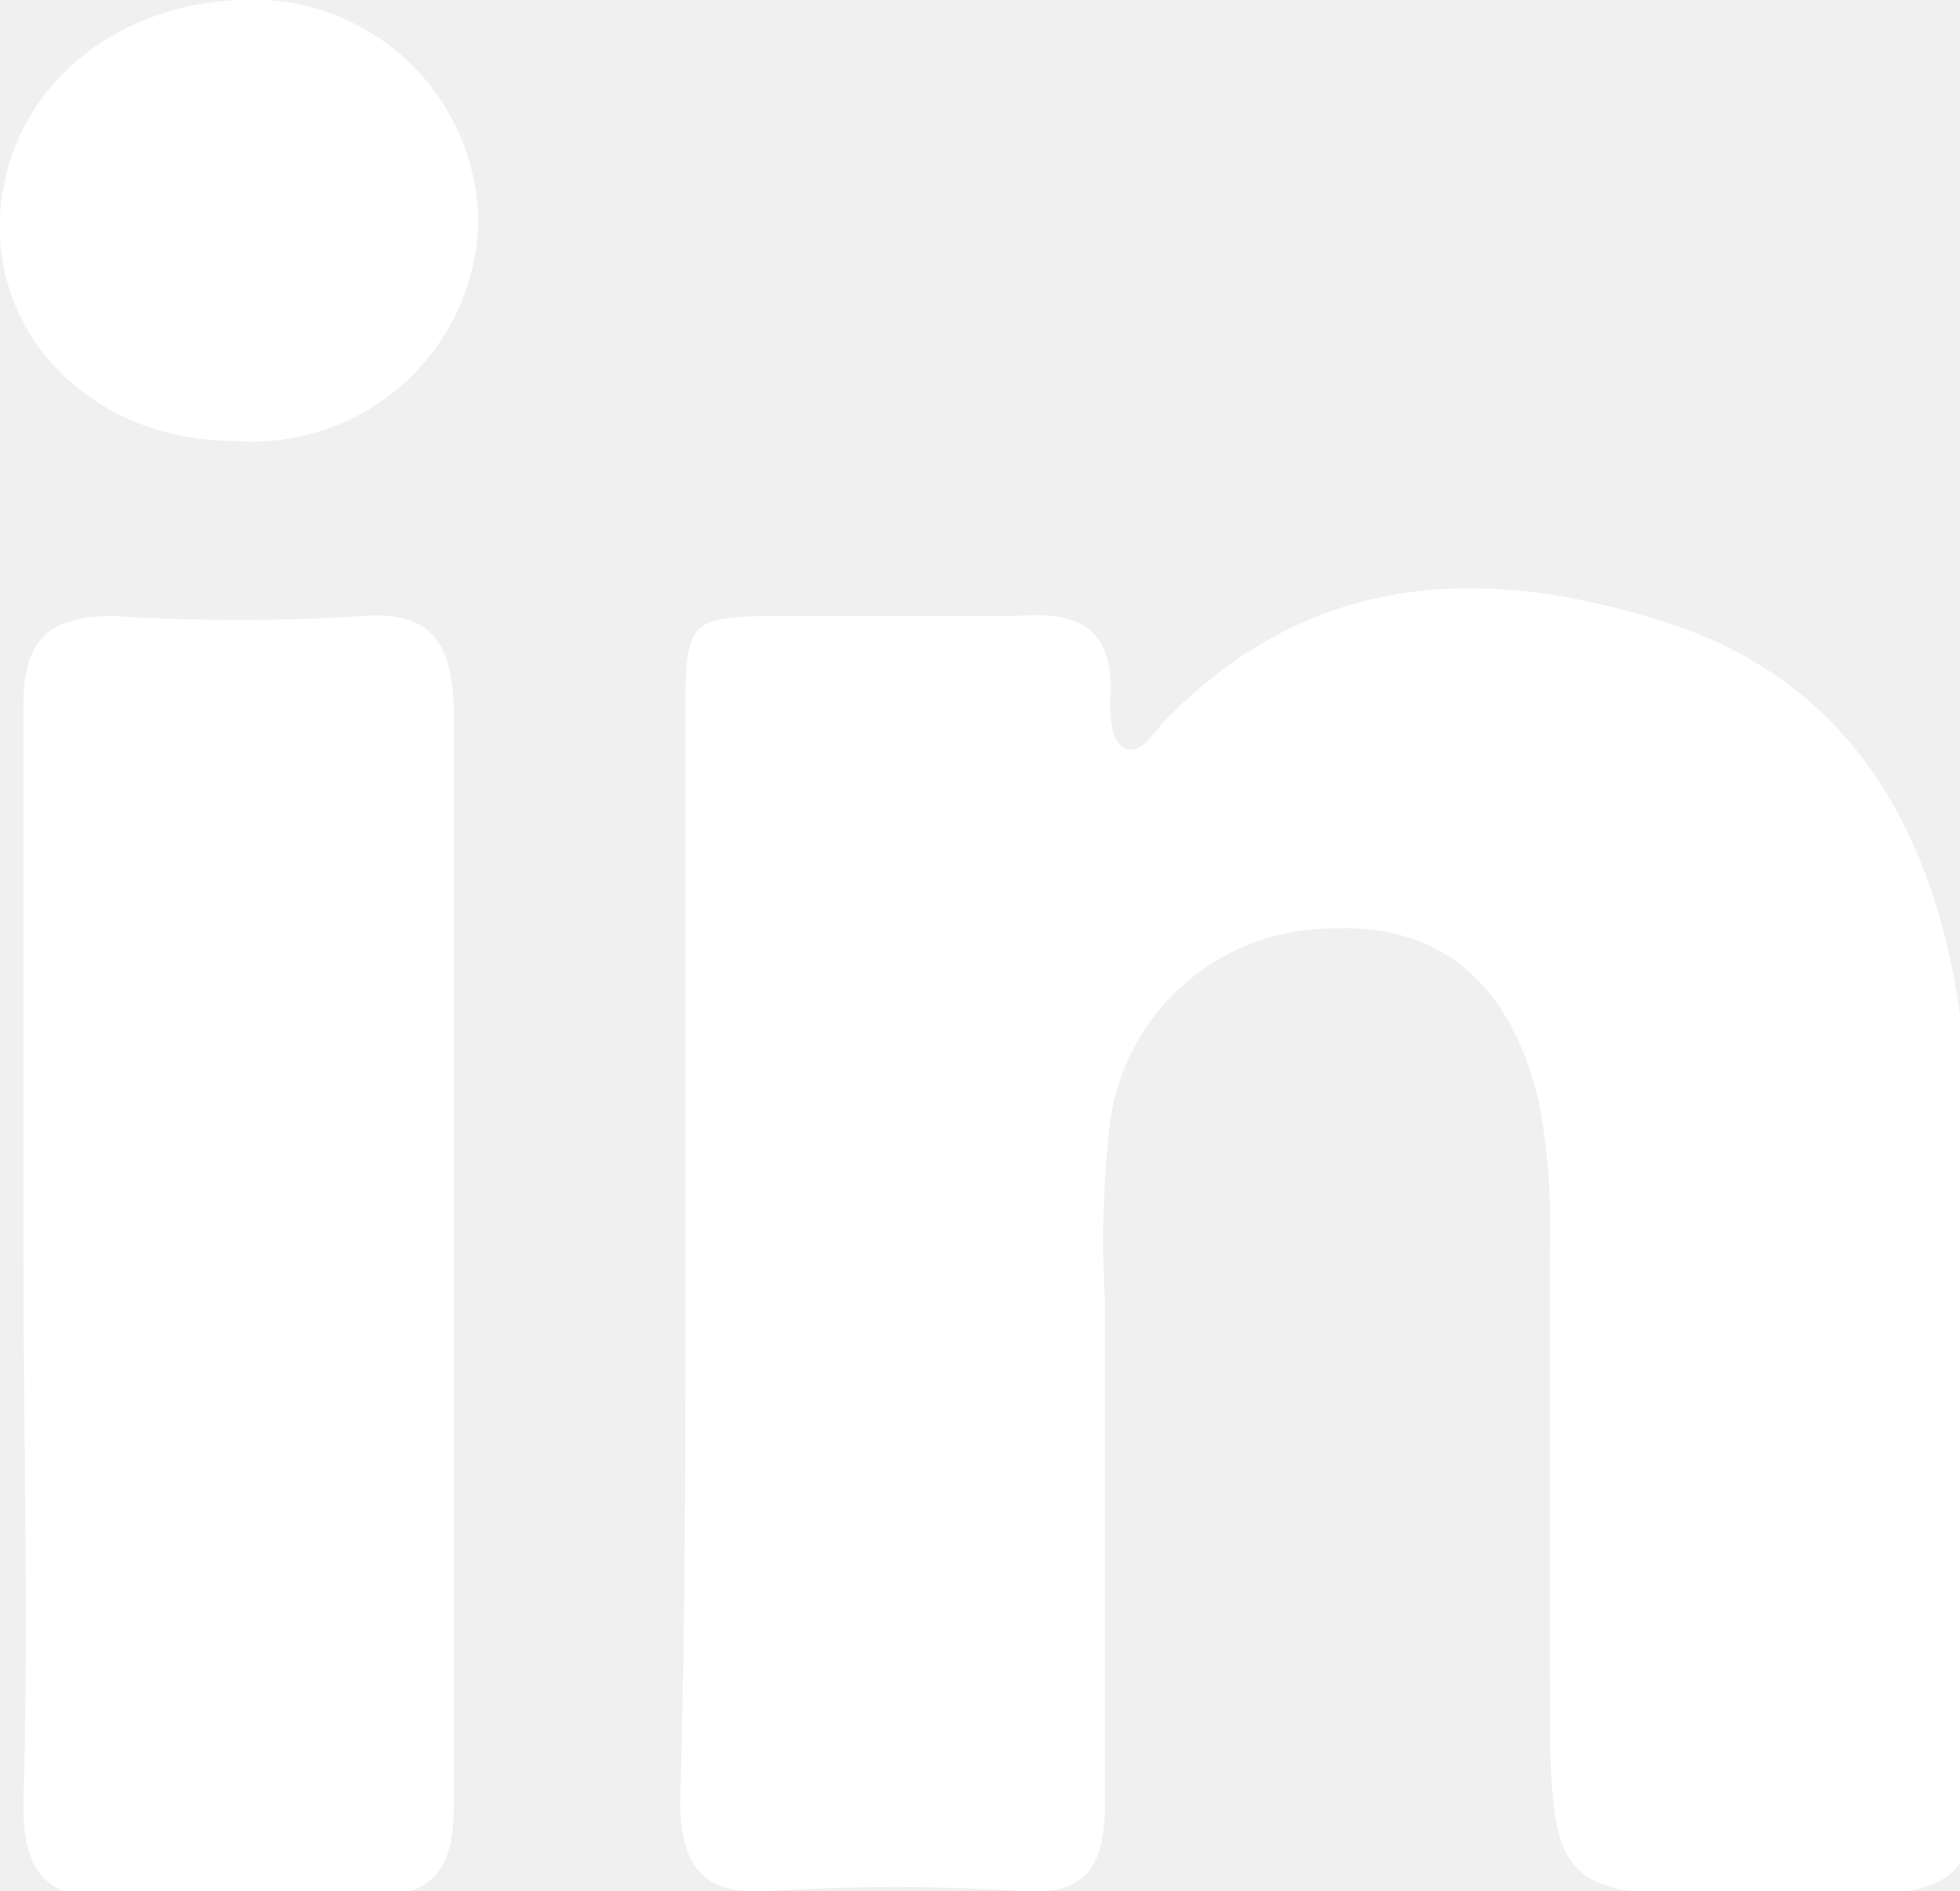
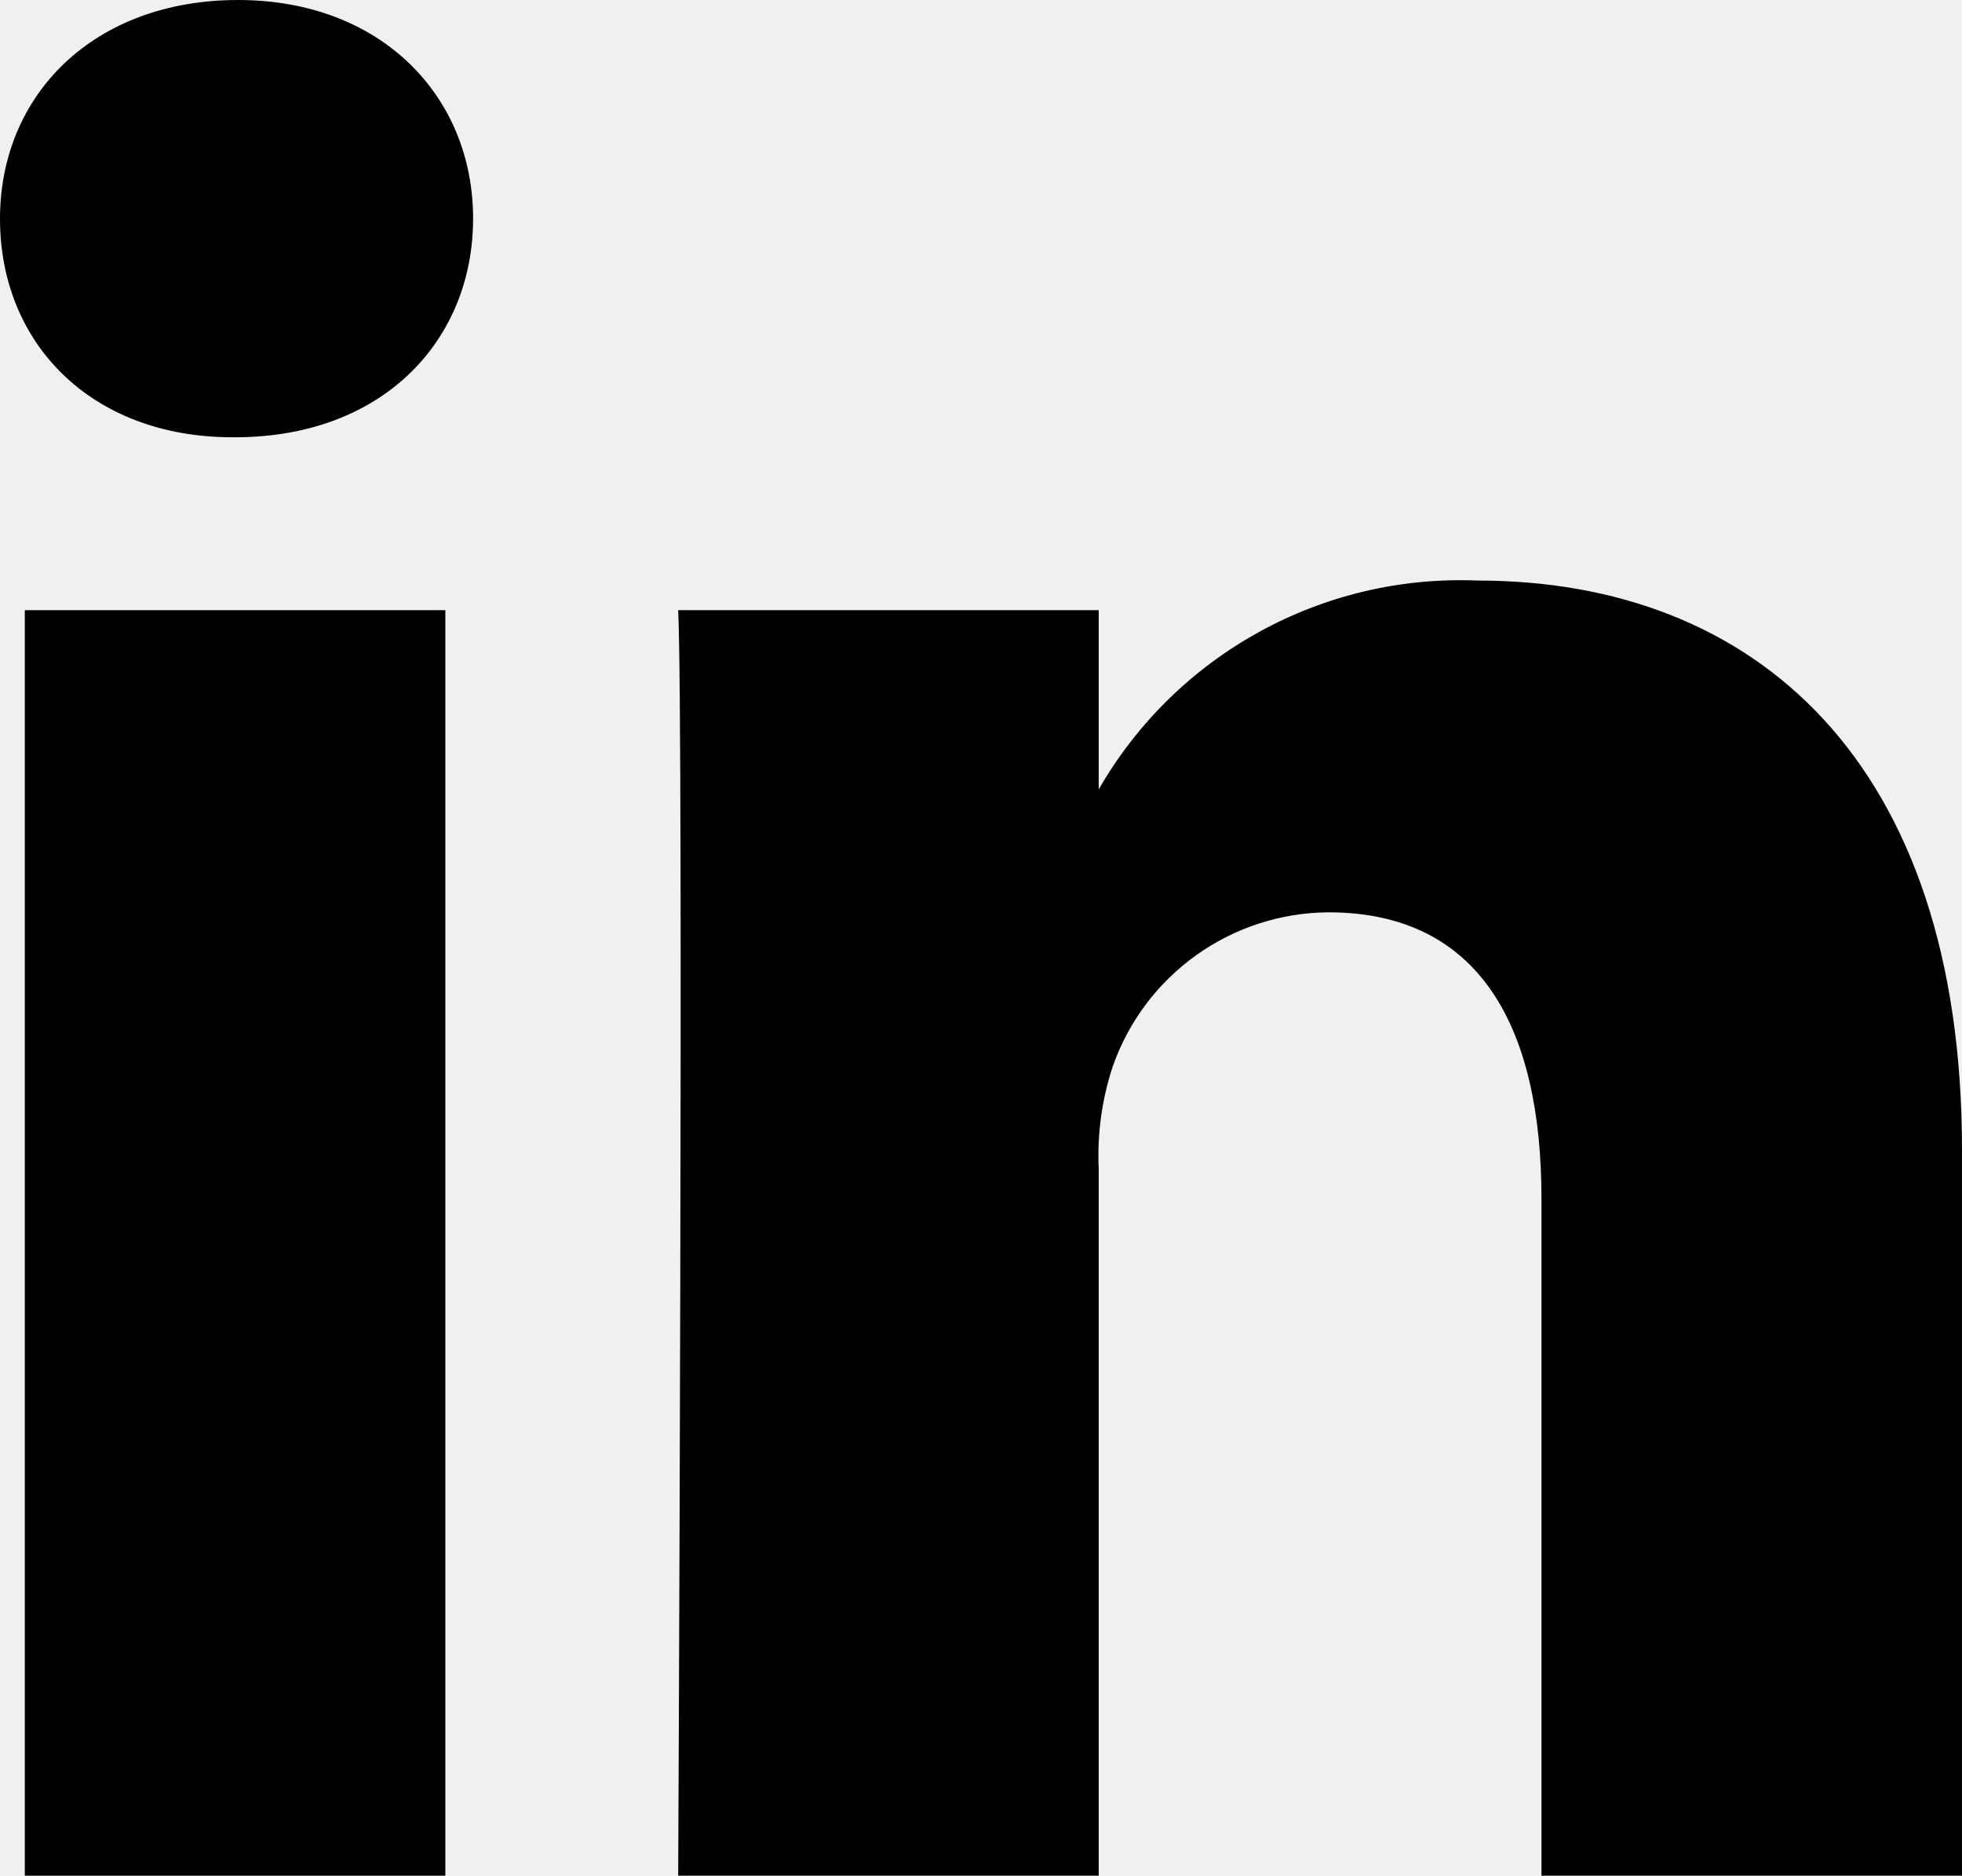
- <svg xmlns="http://www.w3.org/2000/svg" id="Layer_1" data-name="Layer 1" viewBox="0 0 48.55 46.84">
-   <path d="M48.55,25.13c-.65-4.61-2.76-8.29-7.36-9.74s-8.82-1.18-12.37,2.5c-.26.27-.53.79-.92.66s-.4-.79-.4-1.18c.13-1.84-.79-2.24-2.37-2.11H19.61c-2.63,0-2.63,0-2.63,2.63V31.05c0,4.47,0,9.08-.13,13.55,0,1.58.52,2.37,2.23,2.24a49.17,49.17,0,0,1,6.19,0c1.71.13,2.1-.66,2.1-2.24V32.23a25.73,25.73,0,0,1,.13-4.47A5.55,5.55,0,0,1,33,23c2.76-.13,4.47,1.45,5.13,4.35a16.29,16.29,0,0,1,.26,3.55V41.44c0,5.53,0,5.53,5.4,5.53C49,47,49.08,47,49,41.84,48.82,36.31,49.34,30.66,48.55,25.13Z" fill="#fff" />
-   <path d="M5.93,0C2.64.13.14,2.37,0,5.39s2.37,5.53,5.79,5.53a5.6,5.6,0,0,0,6.06-5.39A5.58,5.58,0,0,0,5.93,0Z" fill="#fff" />
-   <path d="M9,15.26a49,49,0,0,1-6.18,0c-1.71,0-2.24.66-2.24,2.24V31.05c0,4.47.13,9.08,0,13.68,0,1.58.53,2.37,2.24,2.24A49,49,0,0,1,9,47c1.71,0,2.24-.66,2.24-2.24V17.5C11.19,15.92,10.66,15.13,9,15.26Z" fill="#fff" />
+ <svg xmlns="http://www.w3.org/2000/svg" id="Layer_1" data-name="Layer 1" viewBox="0 0 53 50.66">
+   <rect x="0.67" y="16.48" width="11.36" height="34.18" />
+   <path d="M39.92,15.68a11.27,11.27,0,0,0-10.24,5.64V16.48H18.32c.15,3.21,0,34.18,0,34.18H29.68V31.57a7.65,7.65,0,0,1,.38-2.77,6.22,6.22,0,0,1,5.82-4.16c4.12,0,5.76,3.14,5.76,7.73V50.66H53V31.06C53,20.56,47.4,15.68,39.92,15.68Z" />
+   <path d="M6.43,0C2.54,0,0,2.55,0,5.91s2.46,5.9,6.28,5.9h.07c4,0,6.43-2.62,6.43-5.91S10.31,0,6.43,0Z" />
</svg>
